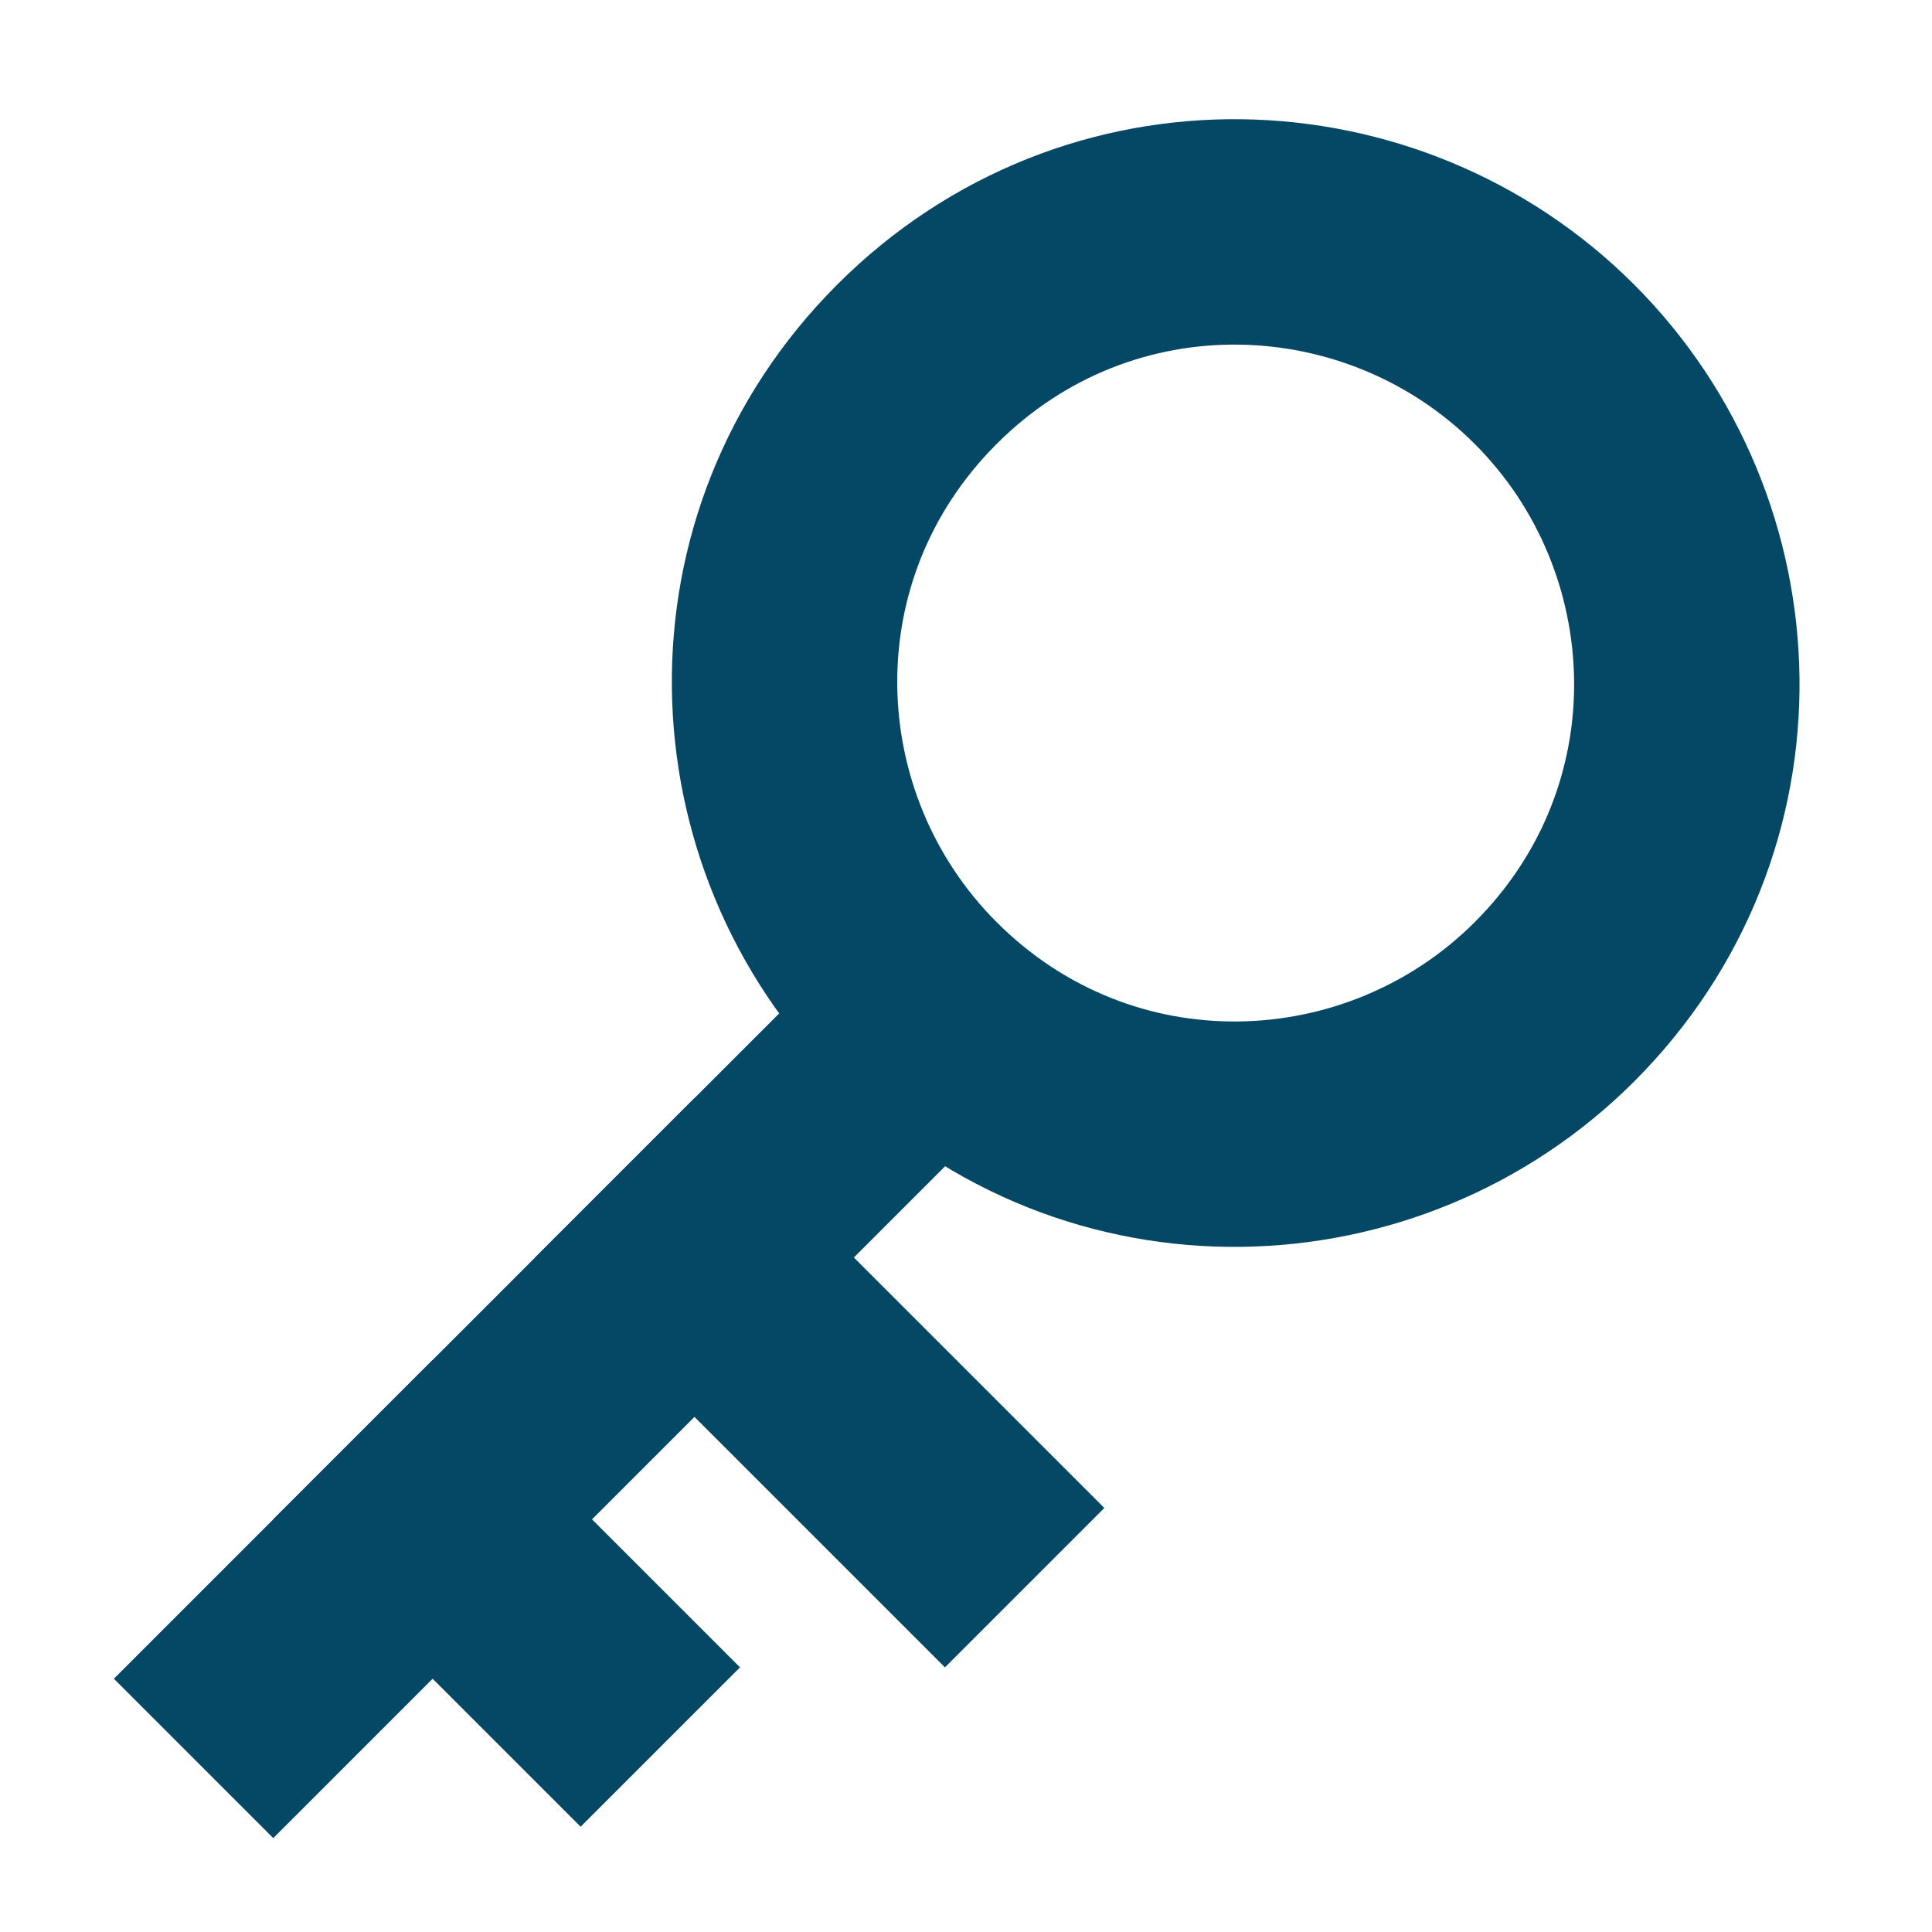
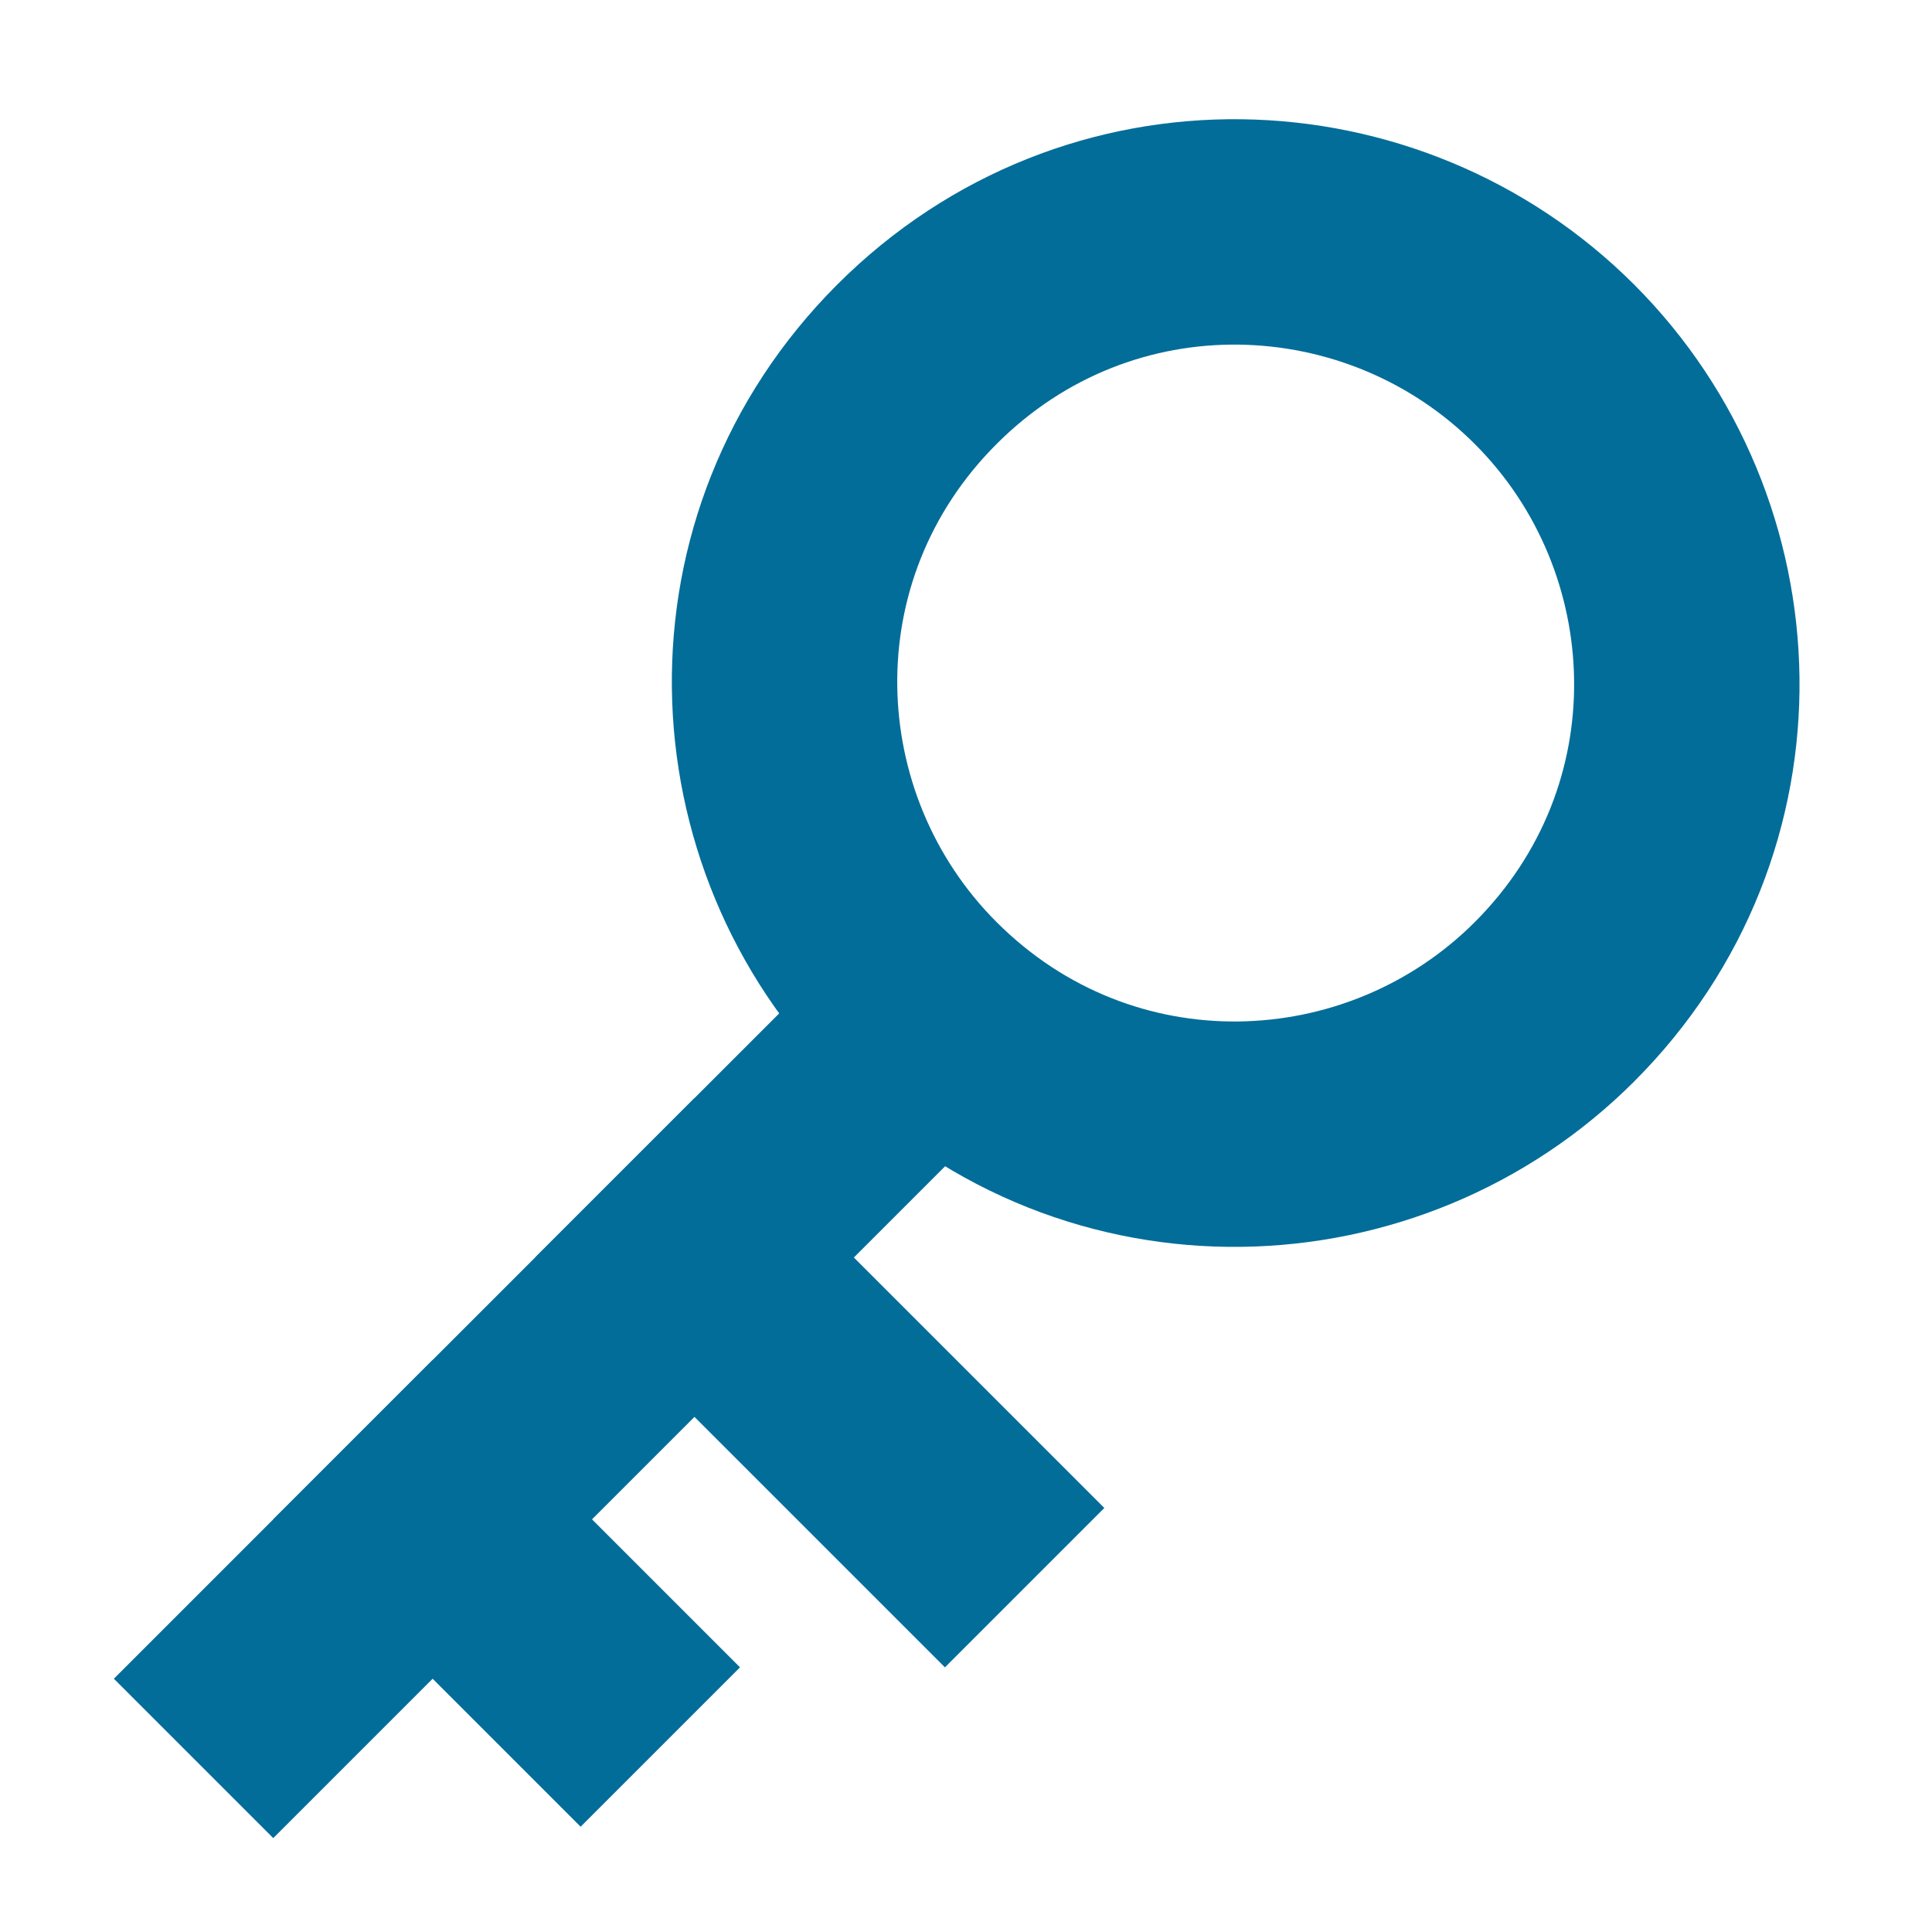
<svg xmlns="http://www.w3.org/2000/svg" version="1.1" id="Ebene_1" x="0px" y="0px" viewBox="0 0 12 12" style="enable-background:new 0 0 12 12;" xml:space="preserve">
  <style type="text/css">
- 	.st0{fill:none;stroke:#044866;stroke-width:1.4;stroke-linecap:square;stroke-linejoin:round;}
+ 	.st0{fill:none;stroke:#036d99;stroke-width:1.4;stroke-linecap:square;stroke-linejoin:round;}
</style>
  <g id="Gruppe_1954" transform="translate(5.978 0.707) rotate(45)">
    <path id="Pfad_178" class="st0" d="M0.9,1.3c0,1.6,1.3,2.8,2.8,2.8c0,0,0,0,0,0c1.6,0,2.8-1.3,2.8-2.8l0,0c0-1.6-1.3-2.8-2.8-2.8   S0.9-0.3,0.9,1.3z" />
    <g id="Gruppe_252" transform="translate(2.546 5.2)">
      <line id="Linie_65" class="st0" x1="1.3" y1="-0.8" x2="1.3" y2="4.7" />
      <line id="Linie_66" class="st0" x1="1.3" y1="1" x2="3.5" y2="1" />
      <line id="Linie_67" class="st0" x1="1.3" y1="3.3" x2="2.6" y2="3.3" />
    </g>
  </g>
</svg>
